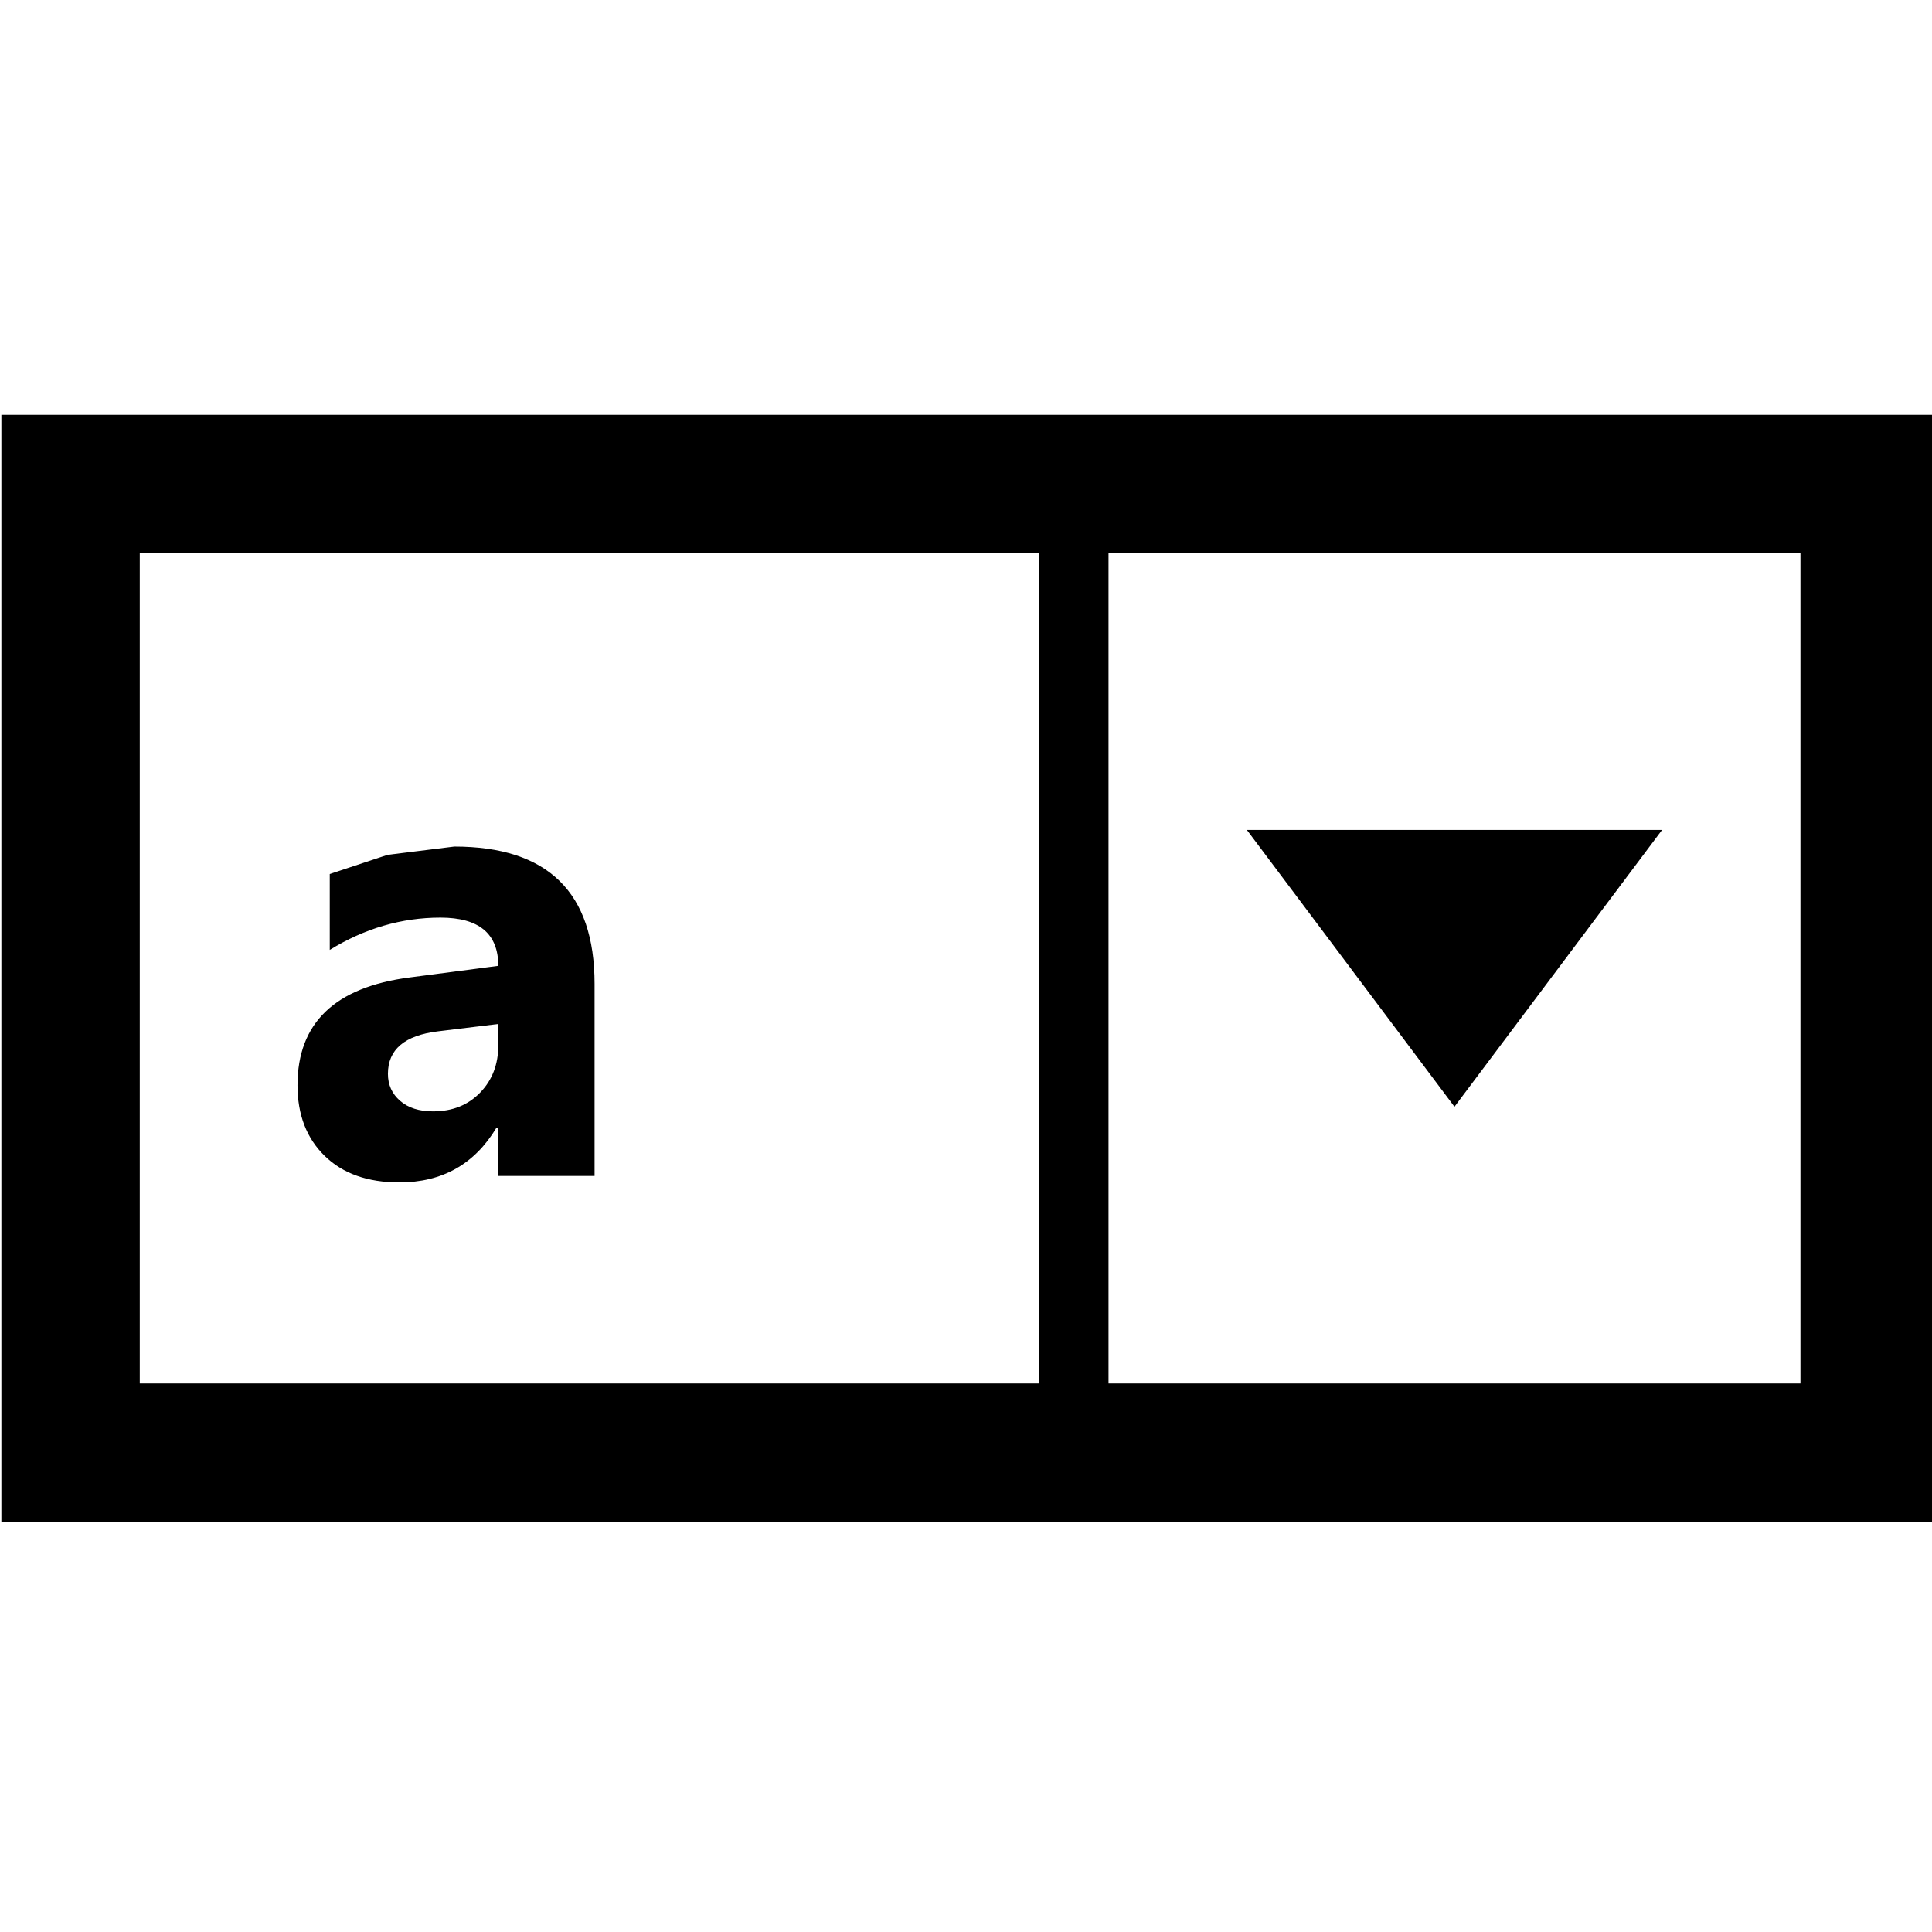
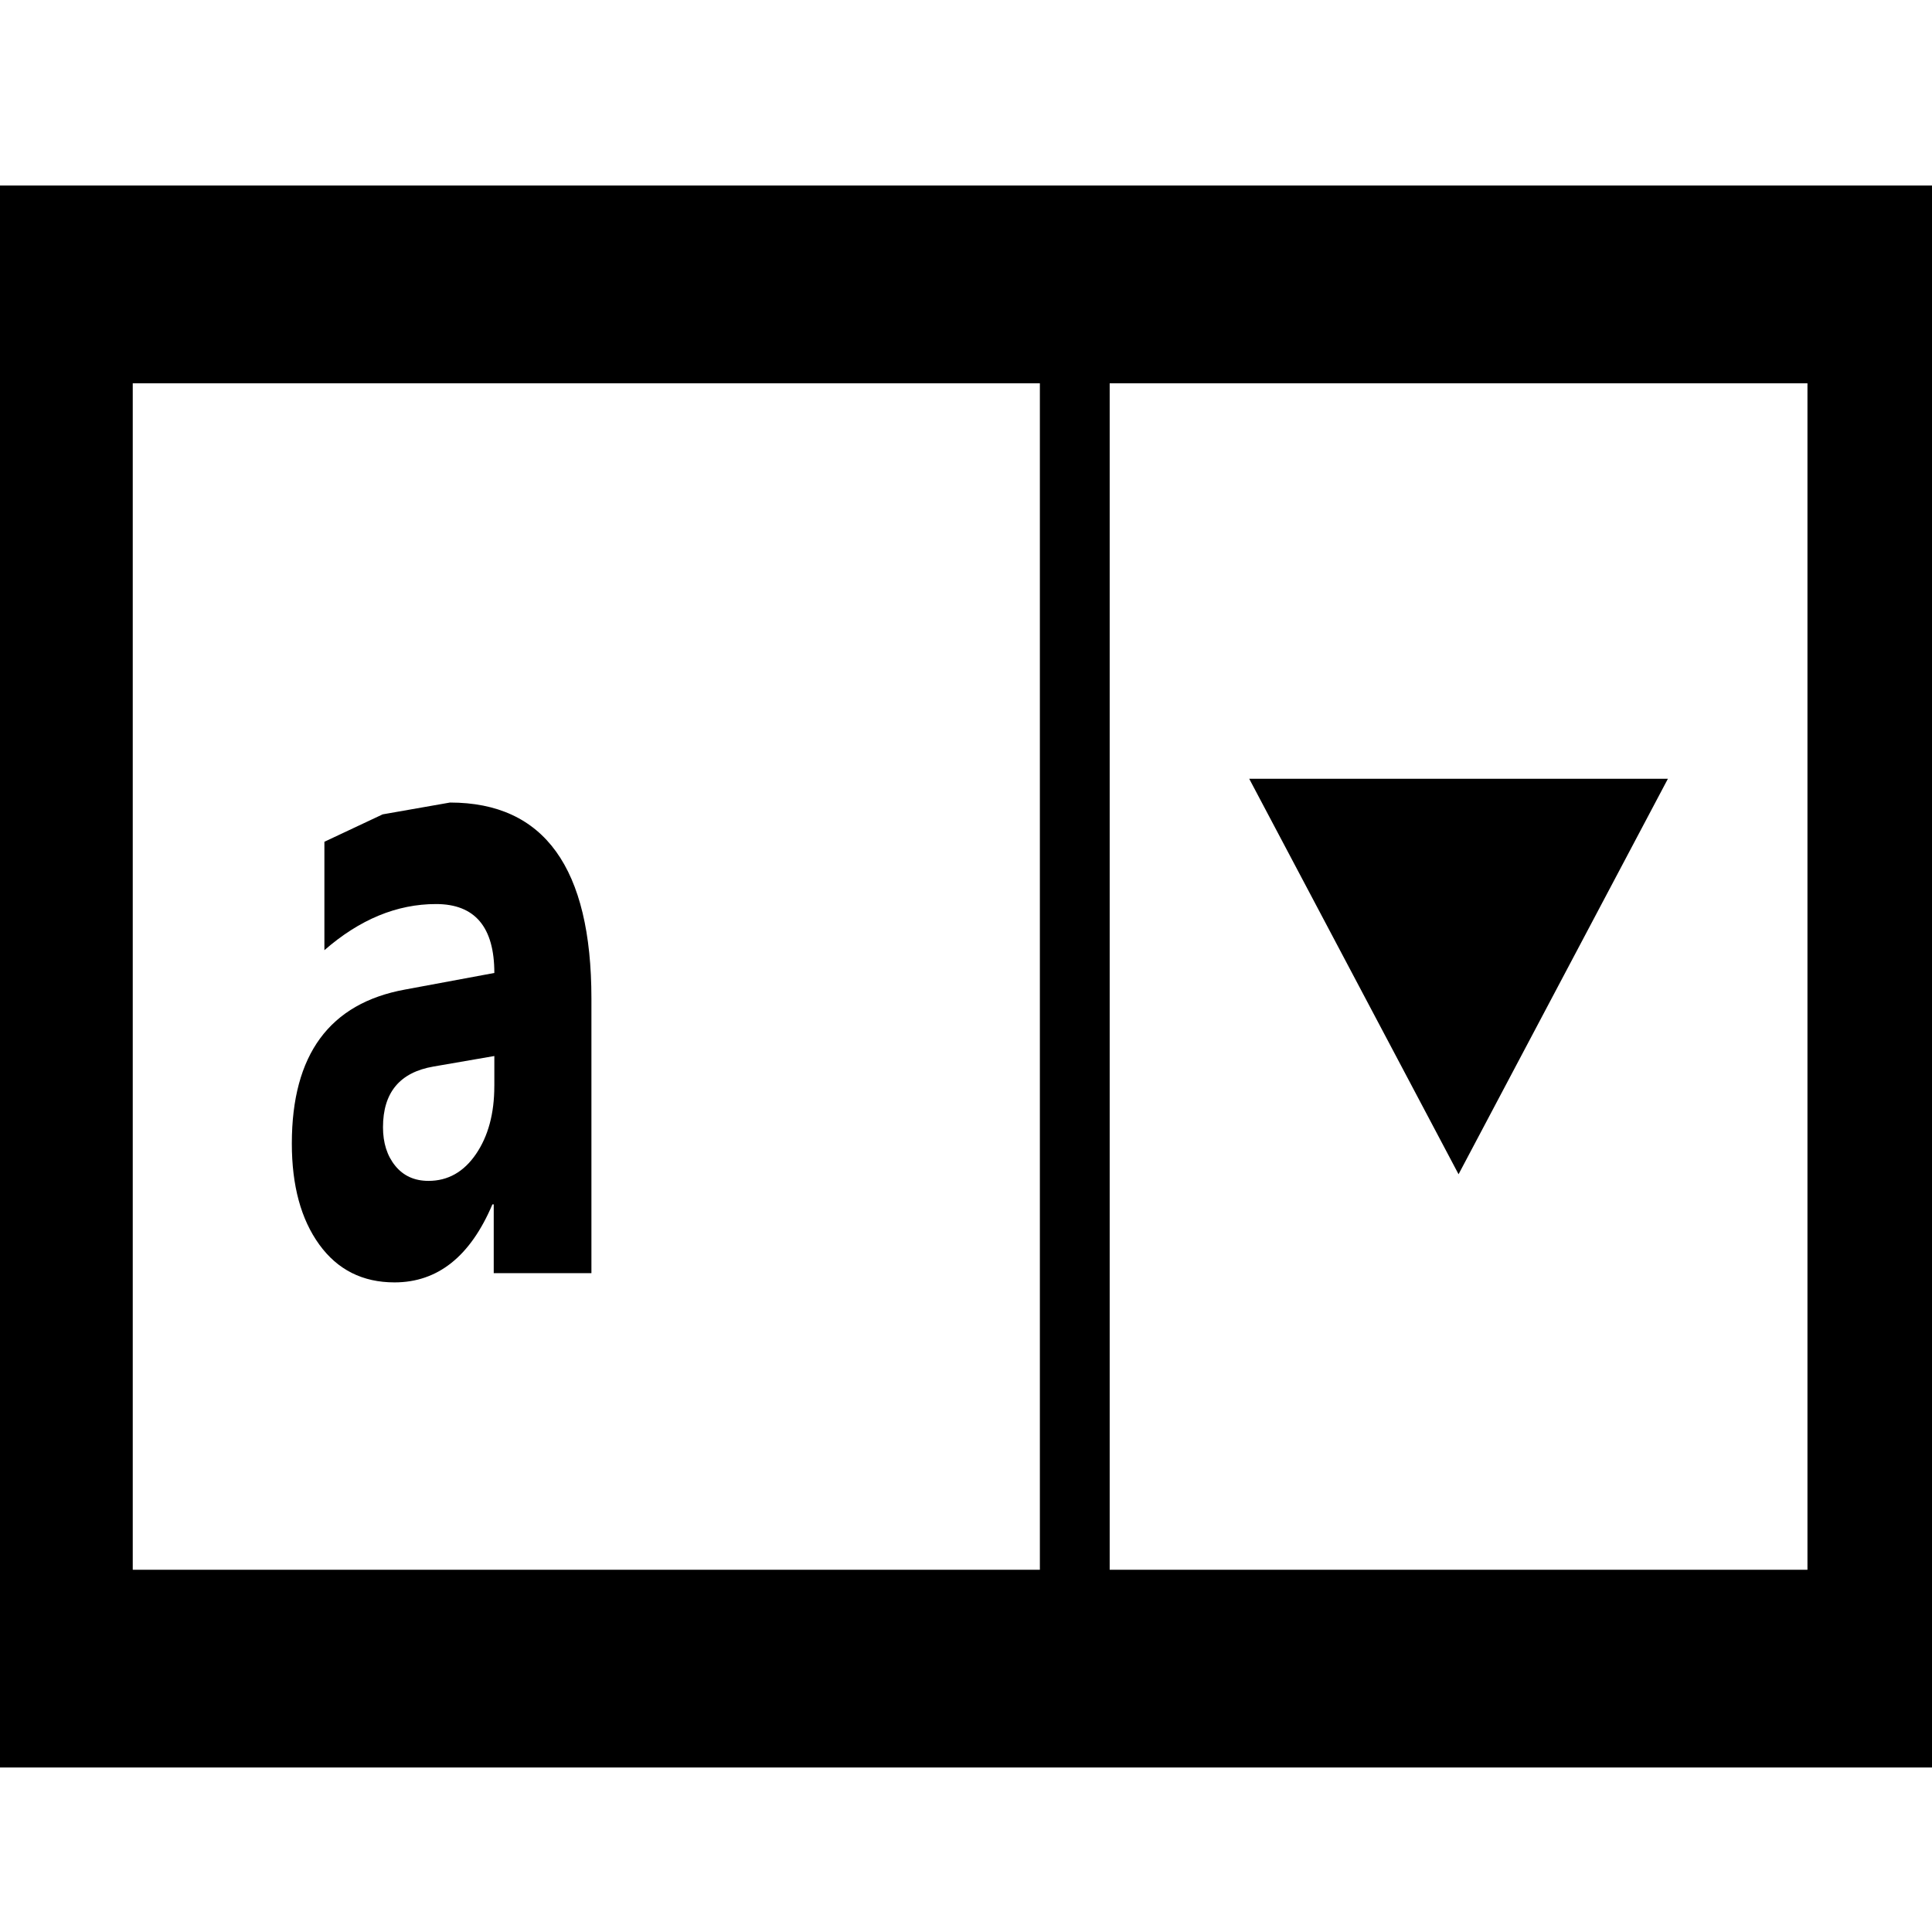
<svg xmlns="http://www.w3.org/2000/svg" version="1.1" width="76" height="76" viewBox="0 0 76.00 76.00" enable-background="new 0 0 76.00 76.00" xml:space="preserve" id="svg2">
  <defs id="defs8" />
-   <path d="m 0.054,16.316 76.215,0 0,43.551 -76.215,0 0,-43.551 z m 5.444,5.444 0,32.663 35.385,0 0,-32.663 -35.385,0 z m 65.327,32.663 0,-32.663 -27.219,0 0,32.663 27.219,0 z M 49.049,32.648 l 16.332,0 -8.166,10.888 -8.166,-10.888 z m -25.659,13.61 -3.811,0 0,-1.893 -0.052,0 c -0.86,1.432 -2.133,2.148 -3.819,2.148 -1.244,0 -2.222,-0.347 -2.935,-1.042 -0.713,-0.695 -1.07,-1.622 -1.07,-2.781 0,-2.448 1.473,-3.861 4.418,-4.24 l 3.481,-0.456 c 0,-1.265 -0.758,-1.897 -2.275,-1.897 -1.527,0 -2.979,0.423 -4.355,1.27 l 0,-2.985 2.273,-0.754 2.626,-0.326 c 3.678,0 5.518,1.8 5.518,5.399 l 0,7.558 z m -3.787,-5.148 0,-0.83 -2.374,0.29 c -1.313,0.159 -1.969,0.716 -1.969,1.671 0,0.431 0.159,0.785 0.478,1.062 0.319,0.277 0.751,0.415 1.296,0.415 0.76,0 1.378,-0.246 1.854,-0.738 0.476,-0.492 0.715,-1.115 0.715,-1.87 z" id="path4" style="fill:#000000;fill-opacity:1;stroke-width:0.2;stroke-linejoin:round" />
+   <path d="m -0.268,7.299 76.859,0 0,62.229 -76.859,0 0,-62.229 z m 5.49,7.779 0,46.672 35.684,0 0,-46.672 -35.684,0 z m 65.879,46.672 0,-46.672 -27.449,0 0,46.672 27.449,0 z m -21.96,-31.115 16.47,0 -8.235,15.557 -8.235,-15.557 z m -25.876,19.447 -3.843,0 0,-2.705 -0.052,0 c -0.867,2.046 -2.151,3.069 -3.851,3.069 -1.254,0 -2.241,-0.496 -2.96,-1.489 -0.719,-0.993 -1.079,-2.317 -1.079,-3.973 0,-3.498 1.485,-5.517 4.455,-6.058 l 3.511,-0.652 c 0,-1.807 -0.765,-2.711 -2.294,-2.711 -1.54,0 -3.004,0.605 -4.391,1.815 l 0,-4.265 2.292,-1.078 2.648,-0.465 c 3.71,0 5.564,2.571 5.564,7.714 l 0,10.799 z m -3.819,-7.356 0,-1.185 -2.394,0.414 c -1.324,0.227 -1.986,1.023 -1.986,2.388 0,0.616 0.161,1.122 0.482,1.517 0.322,0.395 0.757,0.593 1.307,0.593 0.766,0 1.389,-0.352 1.869,-1.055 0.48,-0.703 0.721,-1.594 0.721,-2.671 z" id="path4" style="fill:#000000;fill-opacity:1;stroke-width:0.2;stroke-linejoin:round" />
</svg>
